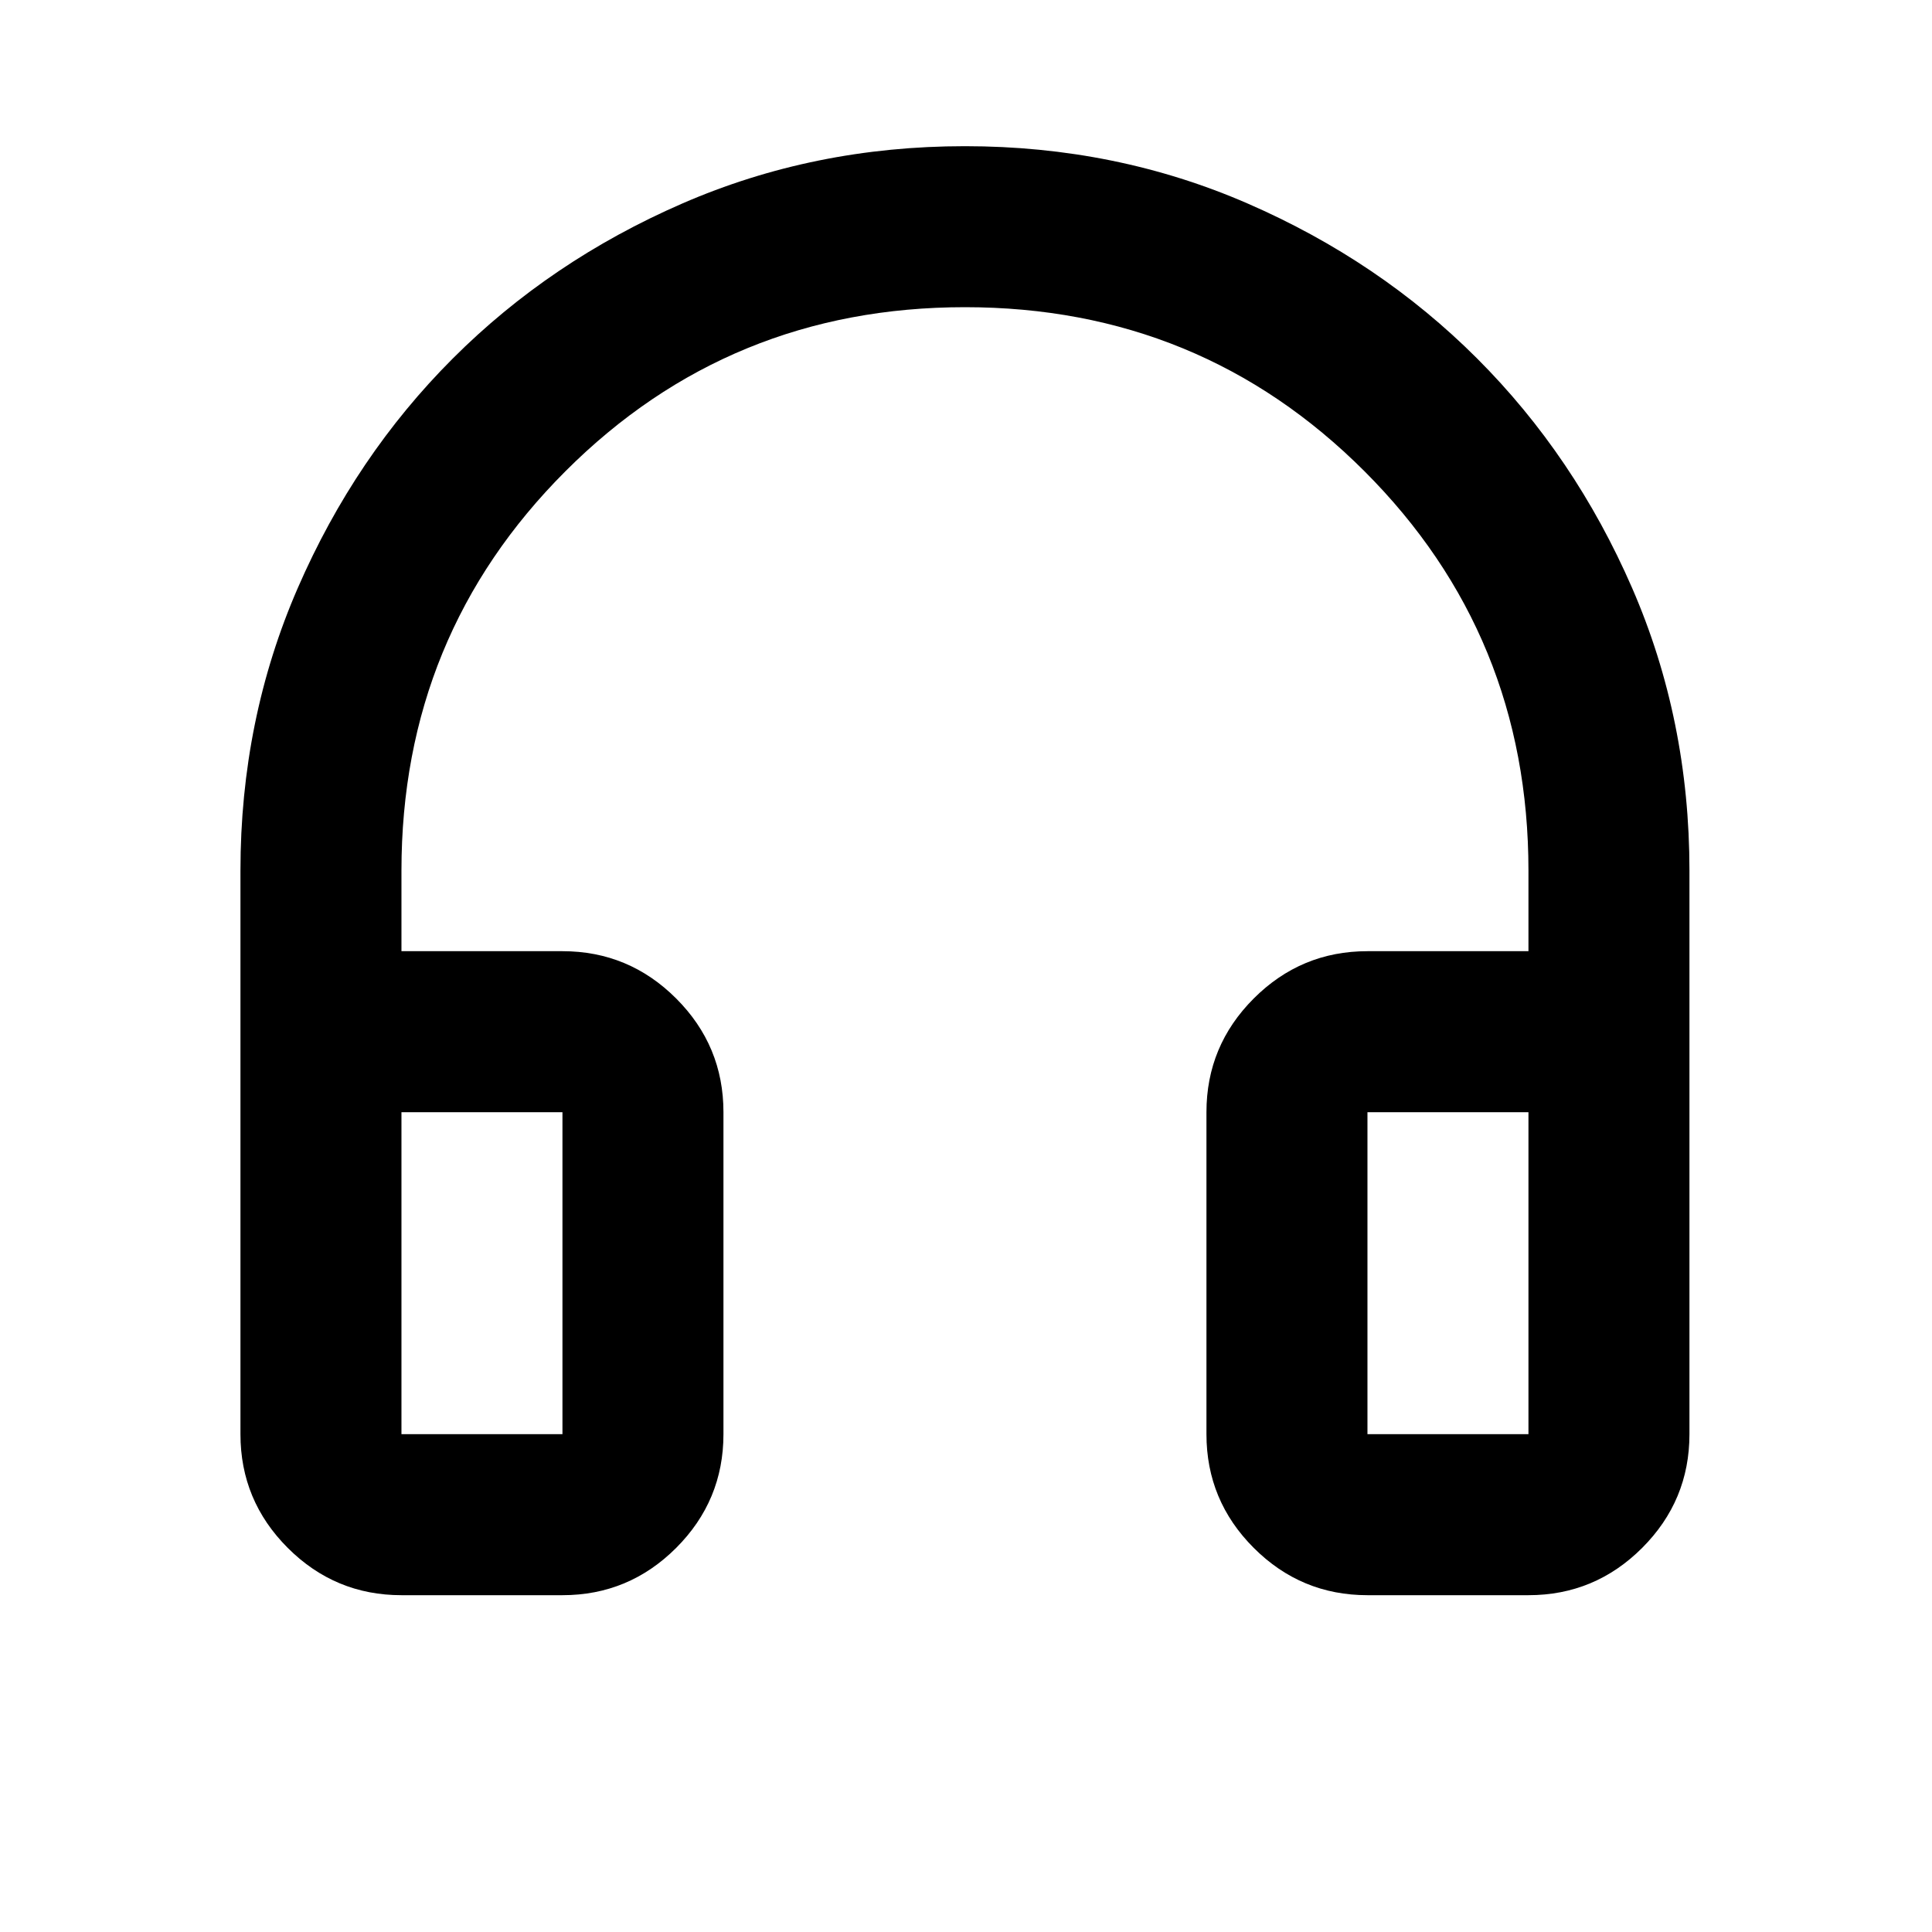
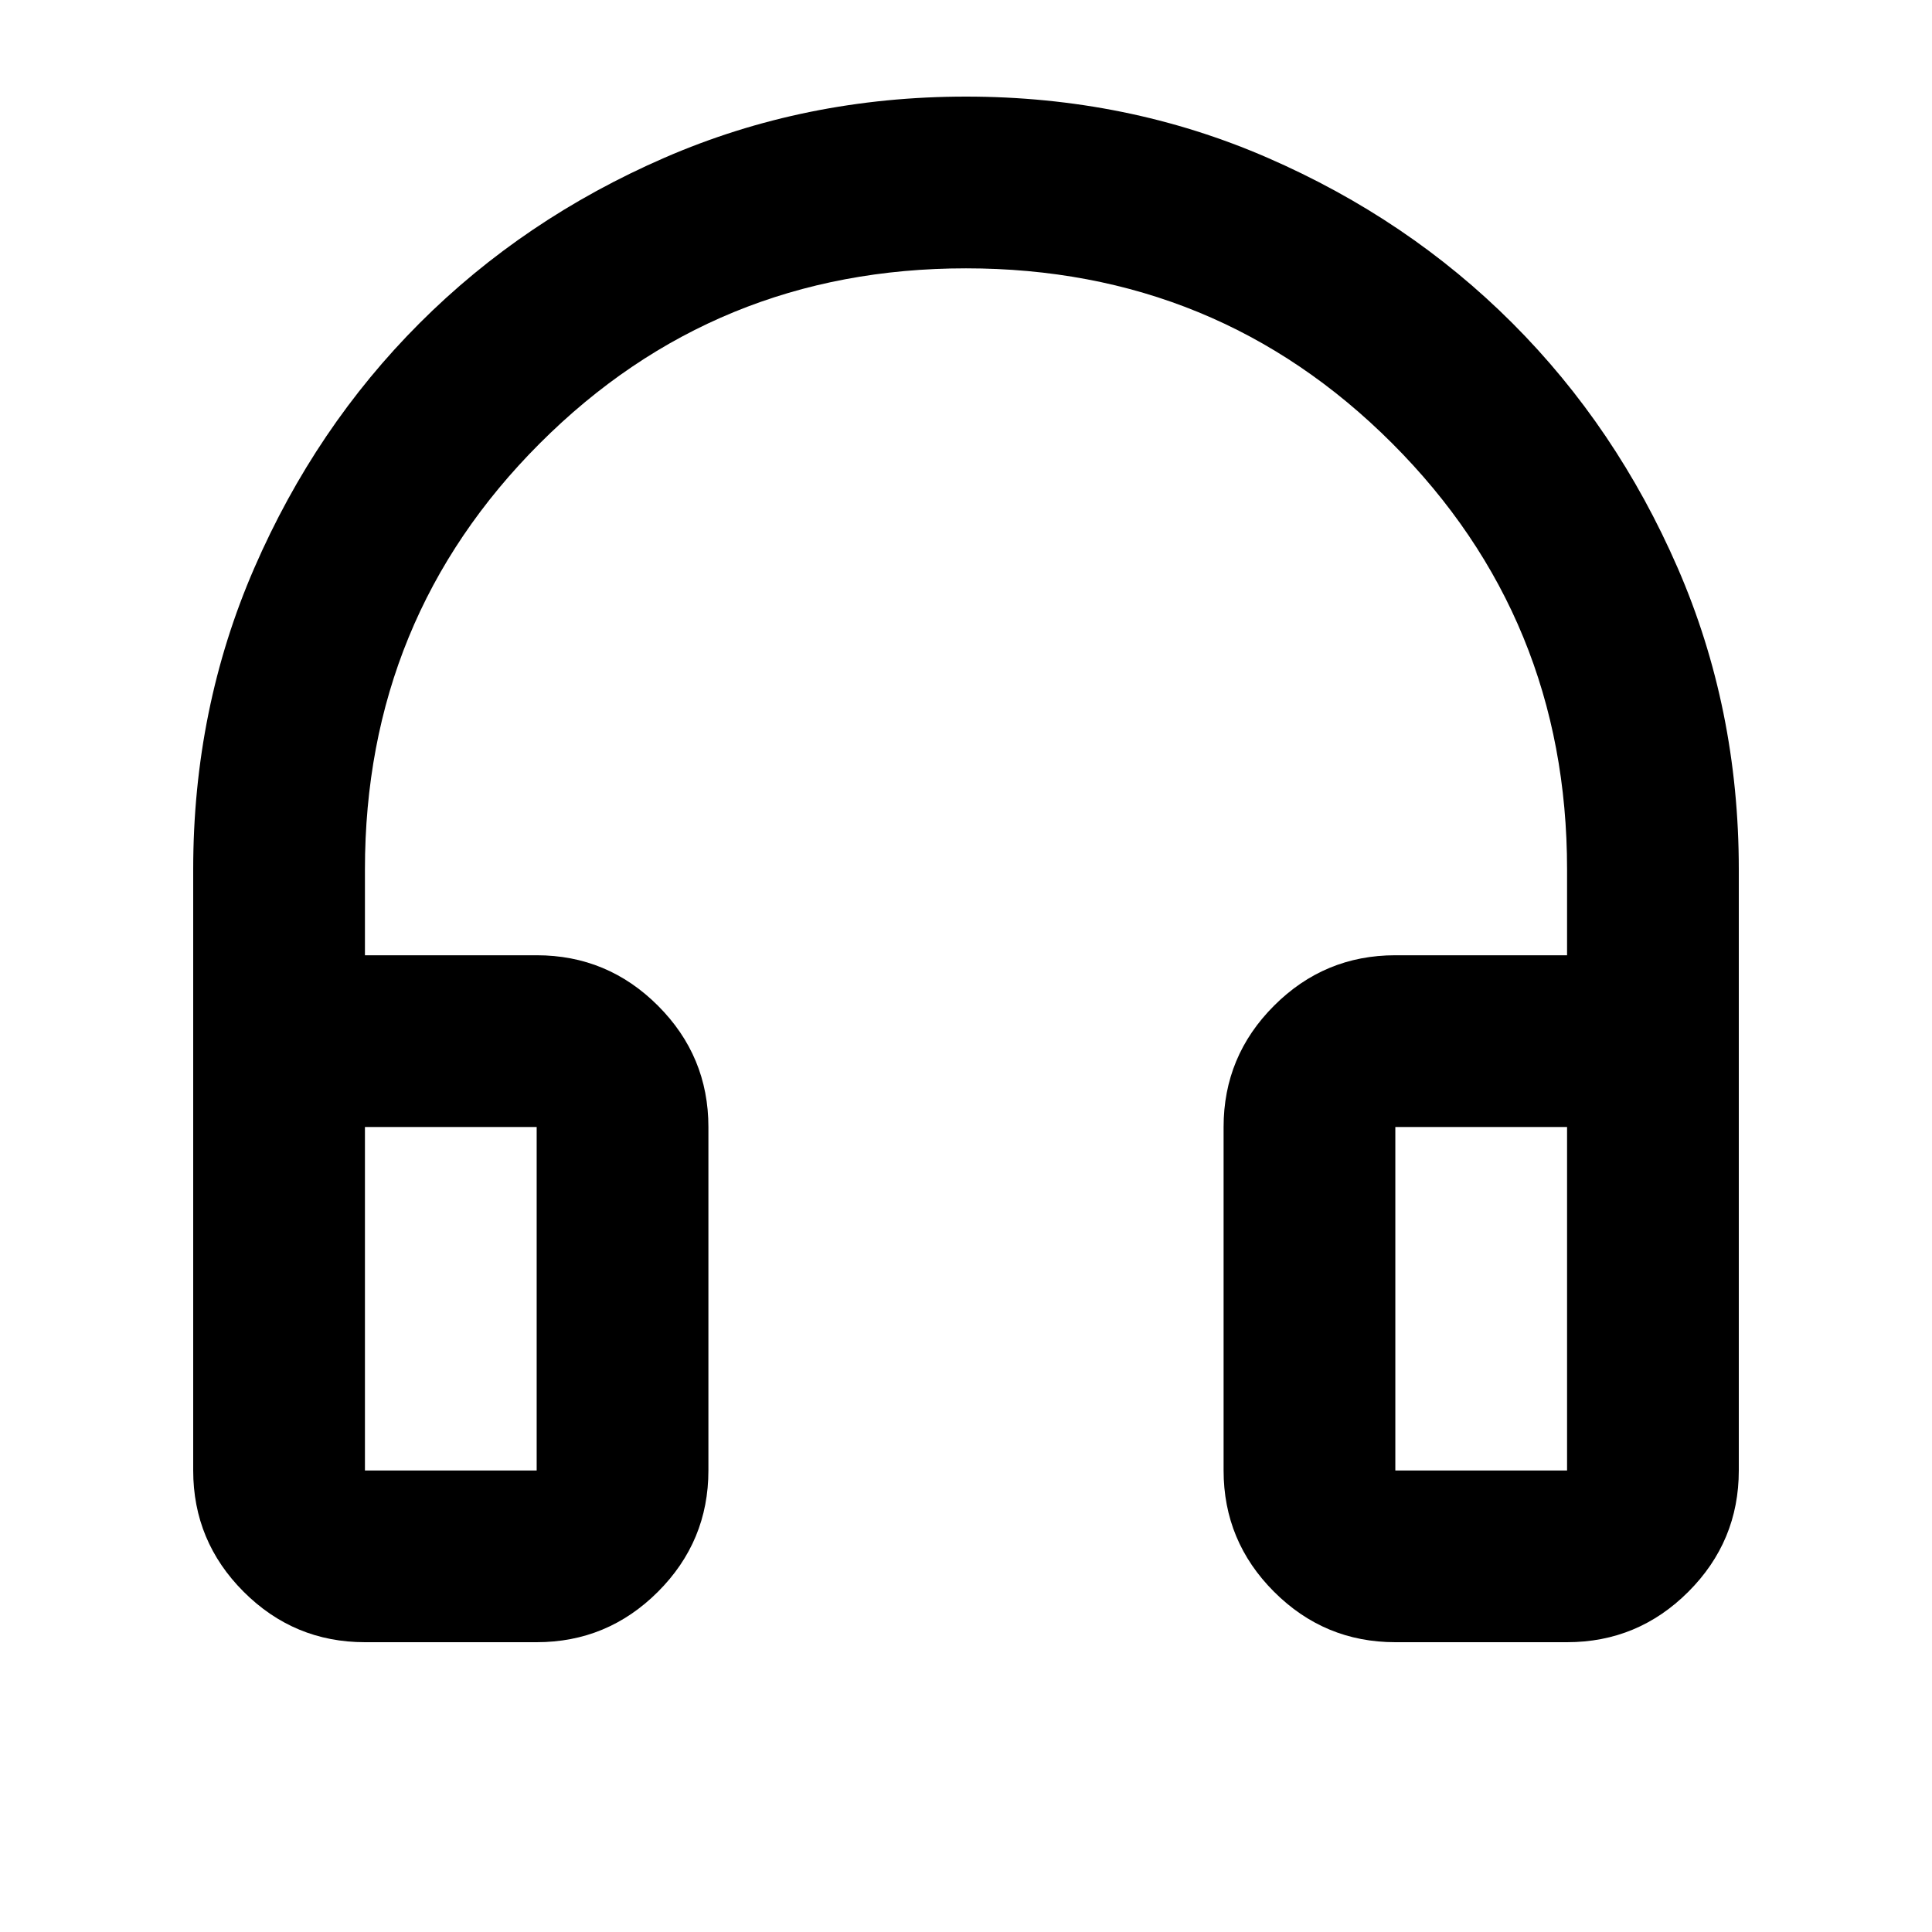
- <svg xmlns="http://www.w3.org/2000/svg" viewBox="0 -960 960 960" height="1px" width="1px">
-   <path d="m 279.48,-167.36 h -80 q -33,0 -56.5,-23.5 -23.5,-23.5 -23.5,-56.5 v -280 q 0,-75 28.5,-140.5 28.5,-65.5 77,-114 48.5,-48.5 114,-77 65.5,-28.5 140.5,-28.5 75,0 140.5,28.5 65.5,28.5 114,77 48.5,48.5 77,114 28.5,65.5 28.5,140.5 v 280 q 0,33 -23.5,56.5 -23.5,23.5 -56.5,23.5 h -80 q -33,0 -56.5,-23.5 -23.5,-23.5 -23.5,-56.5 v -160 q 0,-33 23.5,-56.5 23.5,-23.5 56.5,-23.5 h 80 v -40 q 0,-117 -81.5,-198.5 -81.5,-81.5 -198.5,-81.5 -117,0 -198.5,81.5 -81.5,81.5 -81.5,198.5 v 40 h 80 q 33,0 56.5,23.5 23.5,23.5 23.5,56.5 v 160 q 0,33 -23.5,56.5 -23.5,23.5 -56.5,23.5 z m 0,-240 h -80 v 160 h 80 z m 400,0 v 160 h 80 v -160 z m -400,0 h -80 z m 400,0 h 80 z" />
+ <svg xmlns="http://www.w3.org/2000/svg" viewBox="0 0 100 100" height="1" width="1">
+   <path d="M 27.778,85 H 18.889 Q 15.222,85 12.611,82.389 10,79.778 10,76.111 V 45 Q 10,36.667 13.167,29.389 16.333,22.111 21.722,16.722 27.111,11.333 34.389,8.167 41.667,5 50,5 q 8.333,0 15.611,3.167 7.278,3.167 12.667,8.556 5.389,5.389 8.556,12.667 Q 90,36.667 90,45 v 31.111 q 0,3.667 -2.611,6.278 Q 84.778,85 81.111,85 h -8.889 q -3.667,0 -6.278,-2.611 -2.611,-2.611 -2.611,-6.278 V 58.333 q 0,-3.667 2.611,-6.278 2.611,-2.611 6.278,-2.611 h 8.889 V 45 q 0,-13 -9.056,-22.056 Q 63,13.889 50,13.889 q -13,0 -22.056,9.056 Q 18.889,32 18.889,45 v 4.444 h 8.889 q 3.667,0 6.278,2.611 2.611,2.611 2.611,6.278 v 17.778 q 0,3.667 -2.611,6.278 Q 31.444,85 27.778,85 Z m 0,-26.667 h -8.889 v 17.778 h 8.889 z m 44.444,0 v 17.778 h 8.889 V 58.333 Z m -44.444,0 h -8.889 z m 44.444,0 h 8.889 z" style="stroke-width:0.111" />
</svg>
